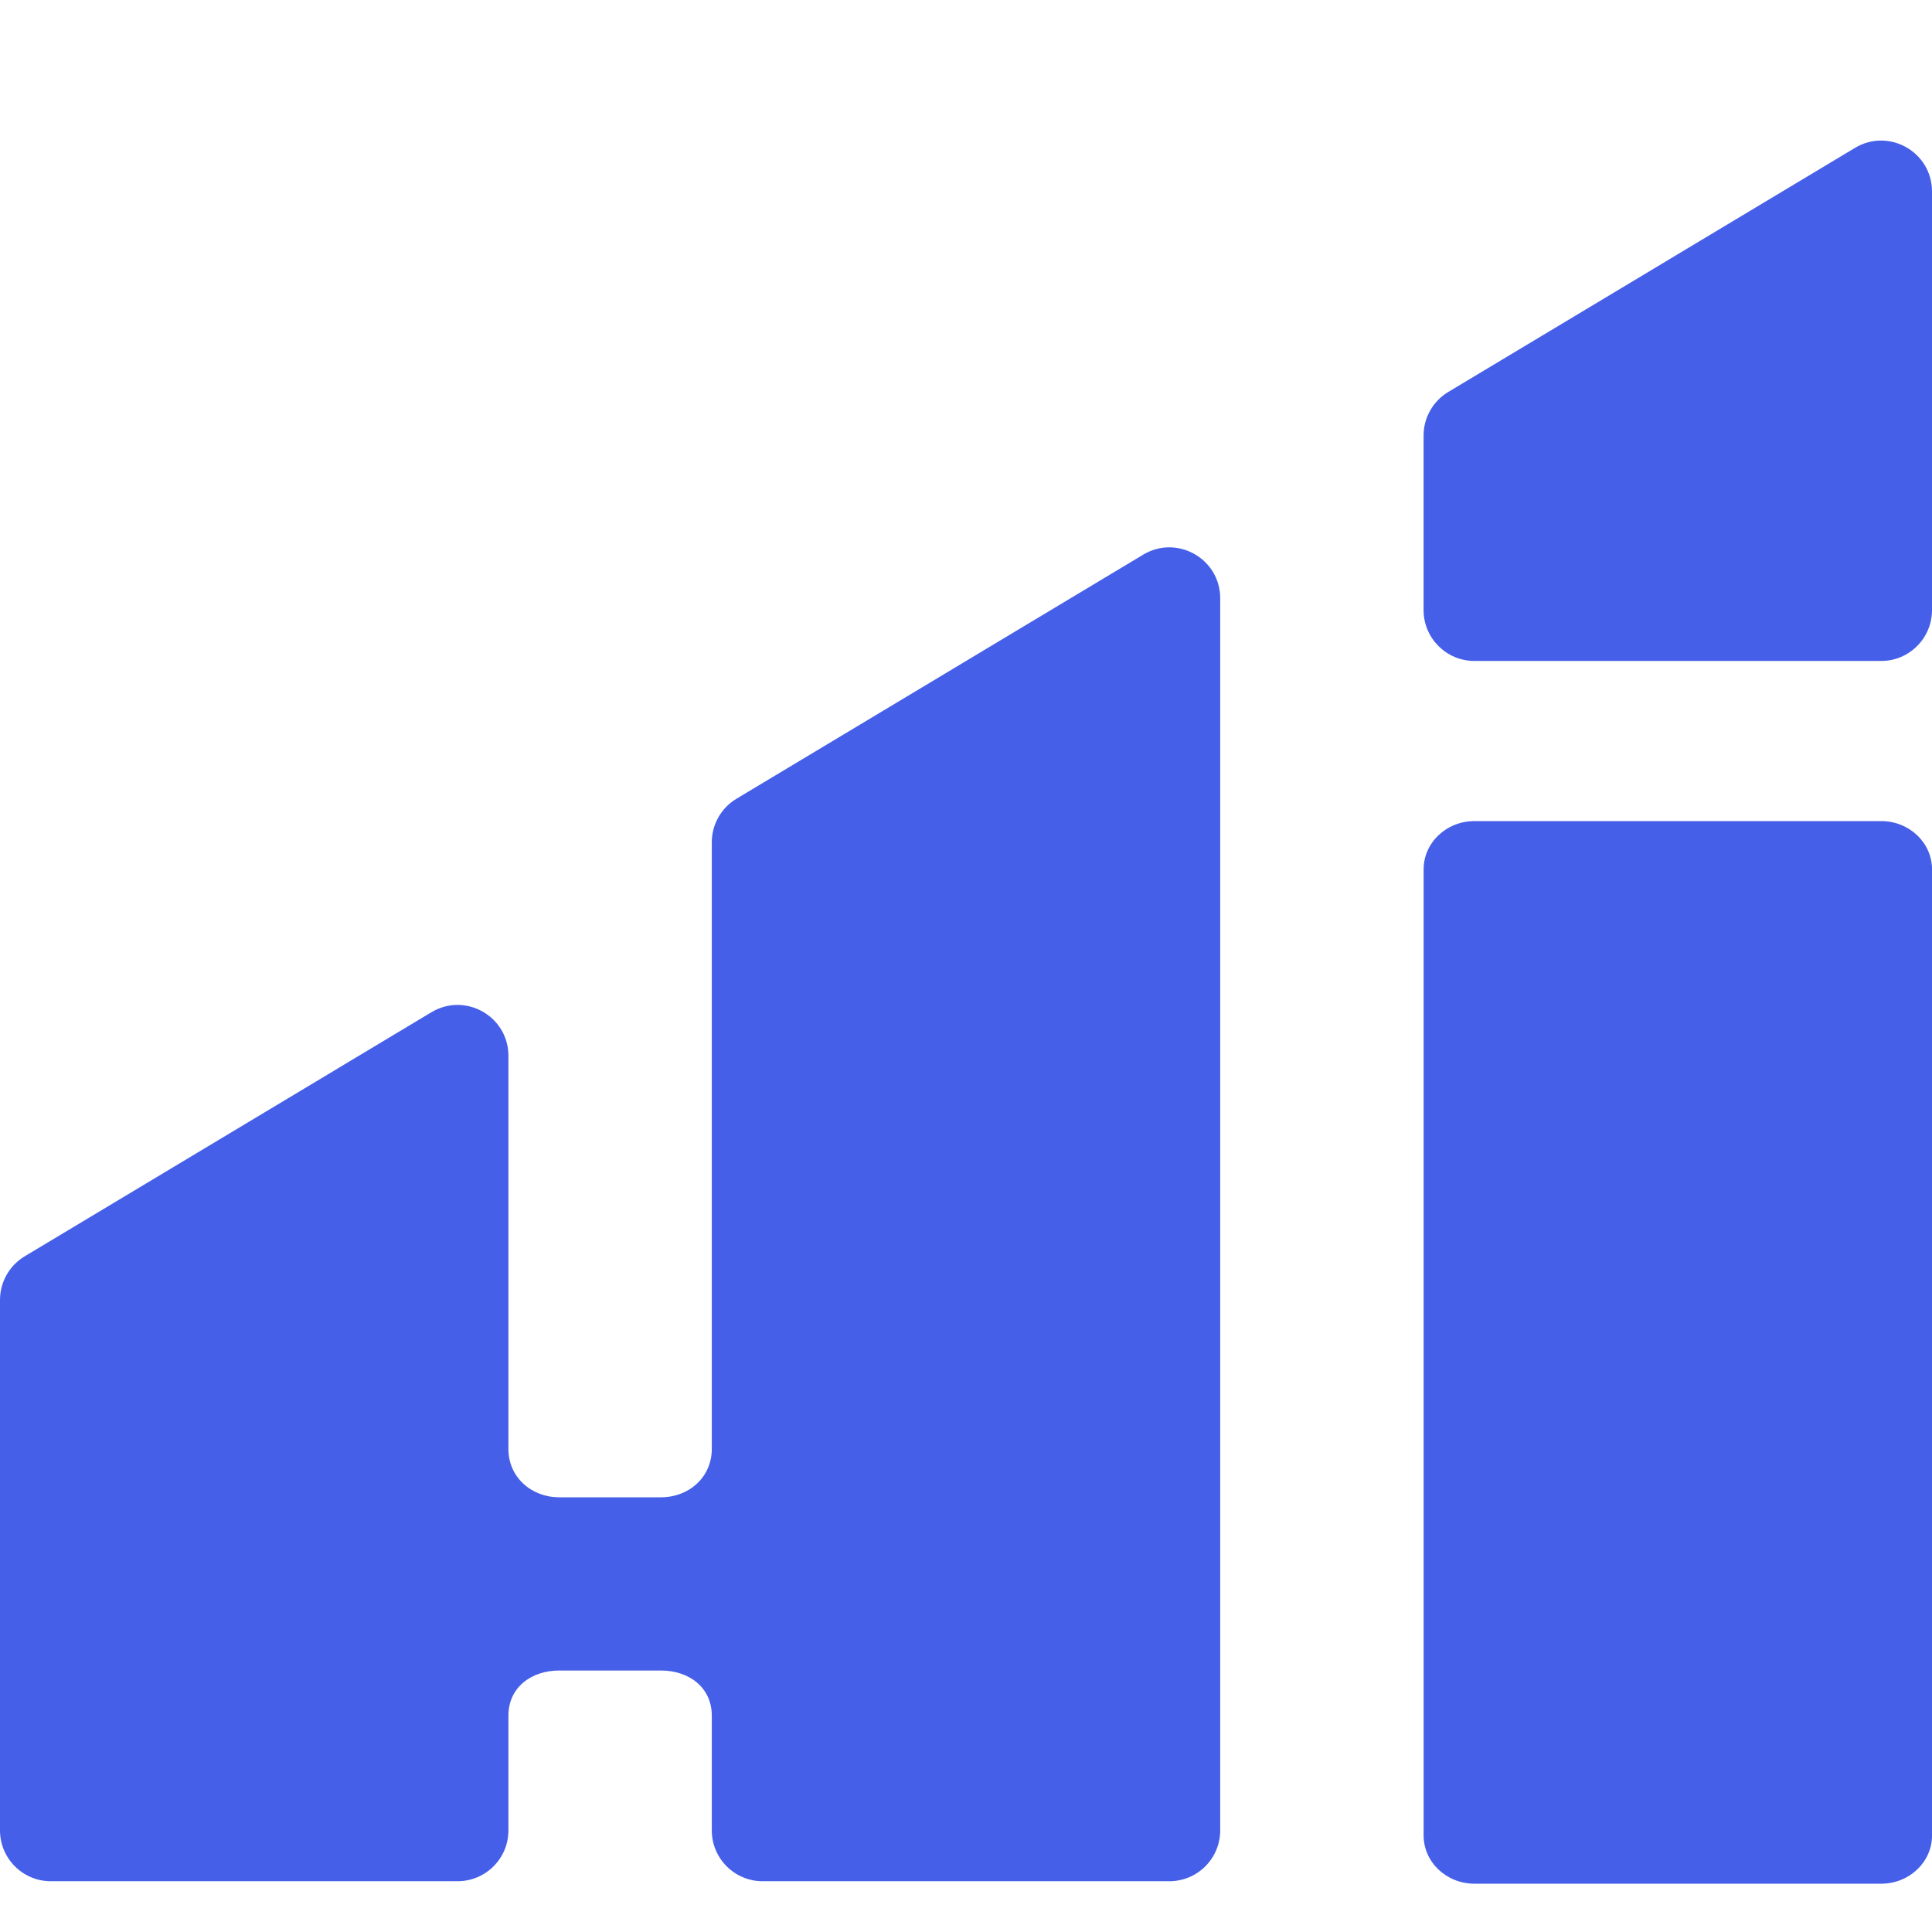
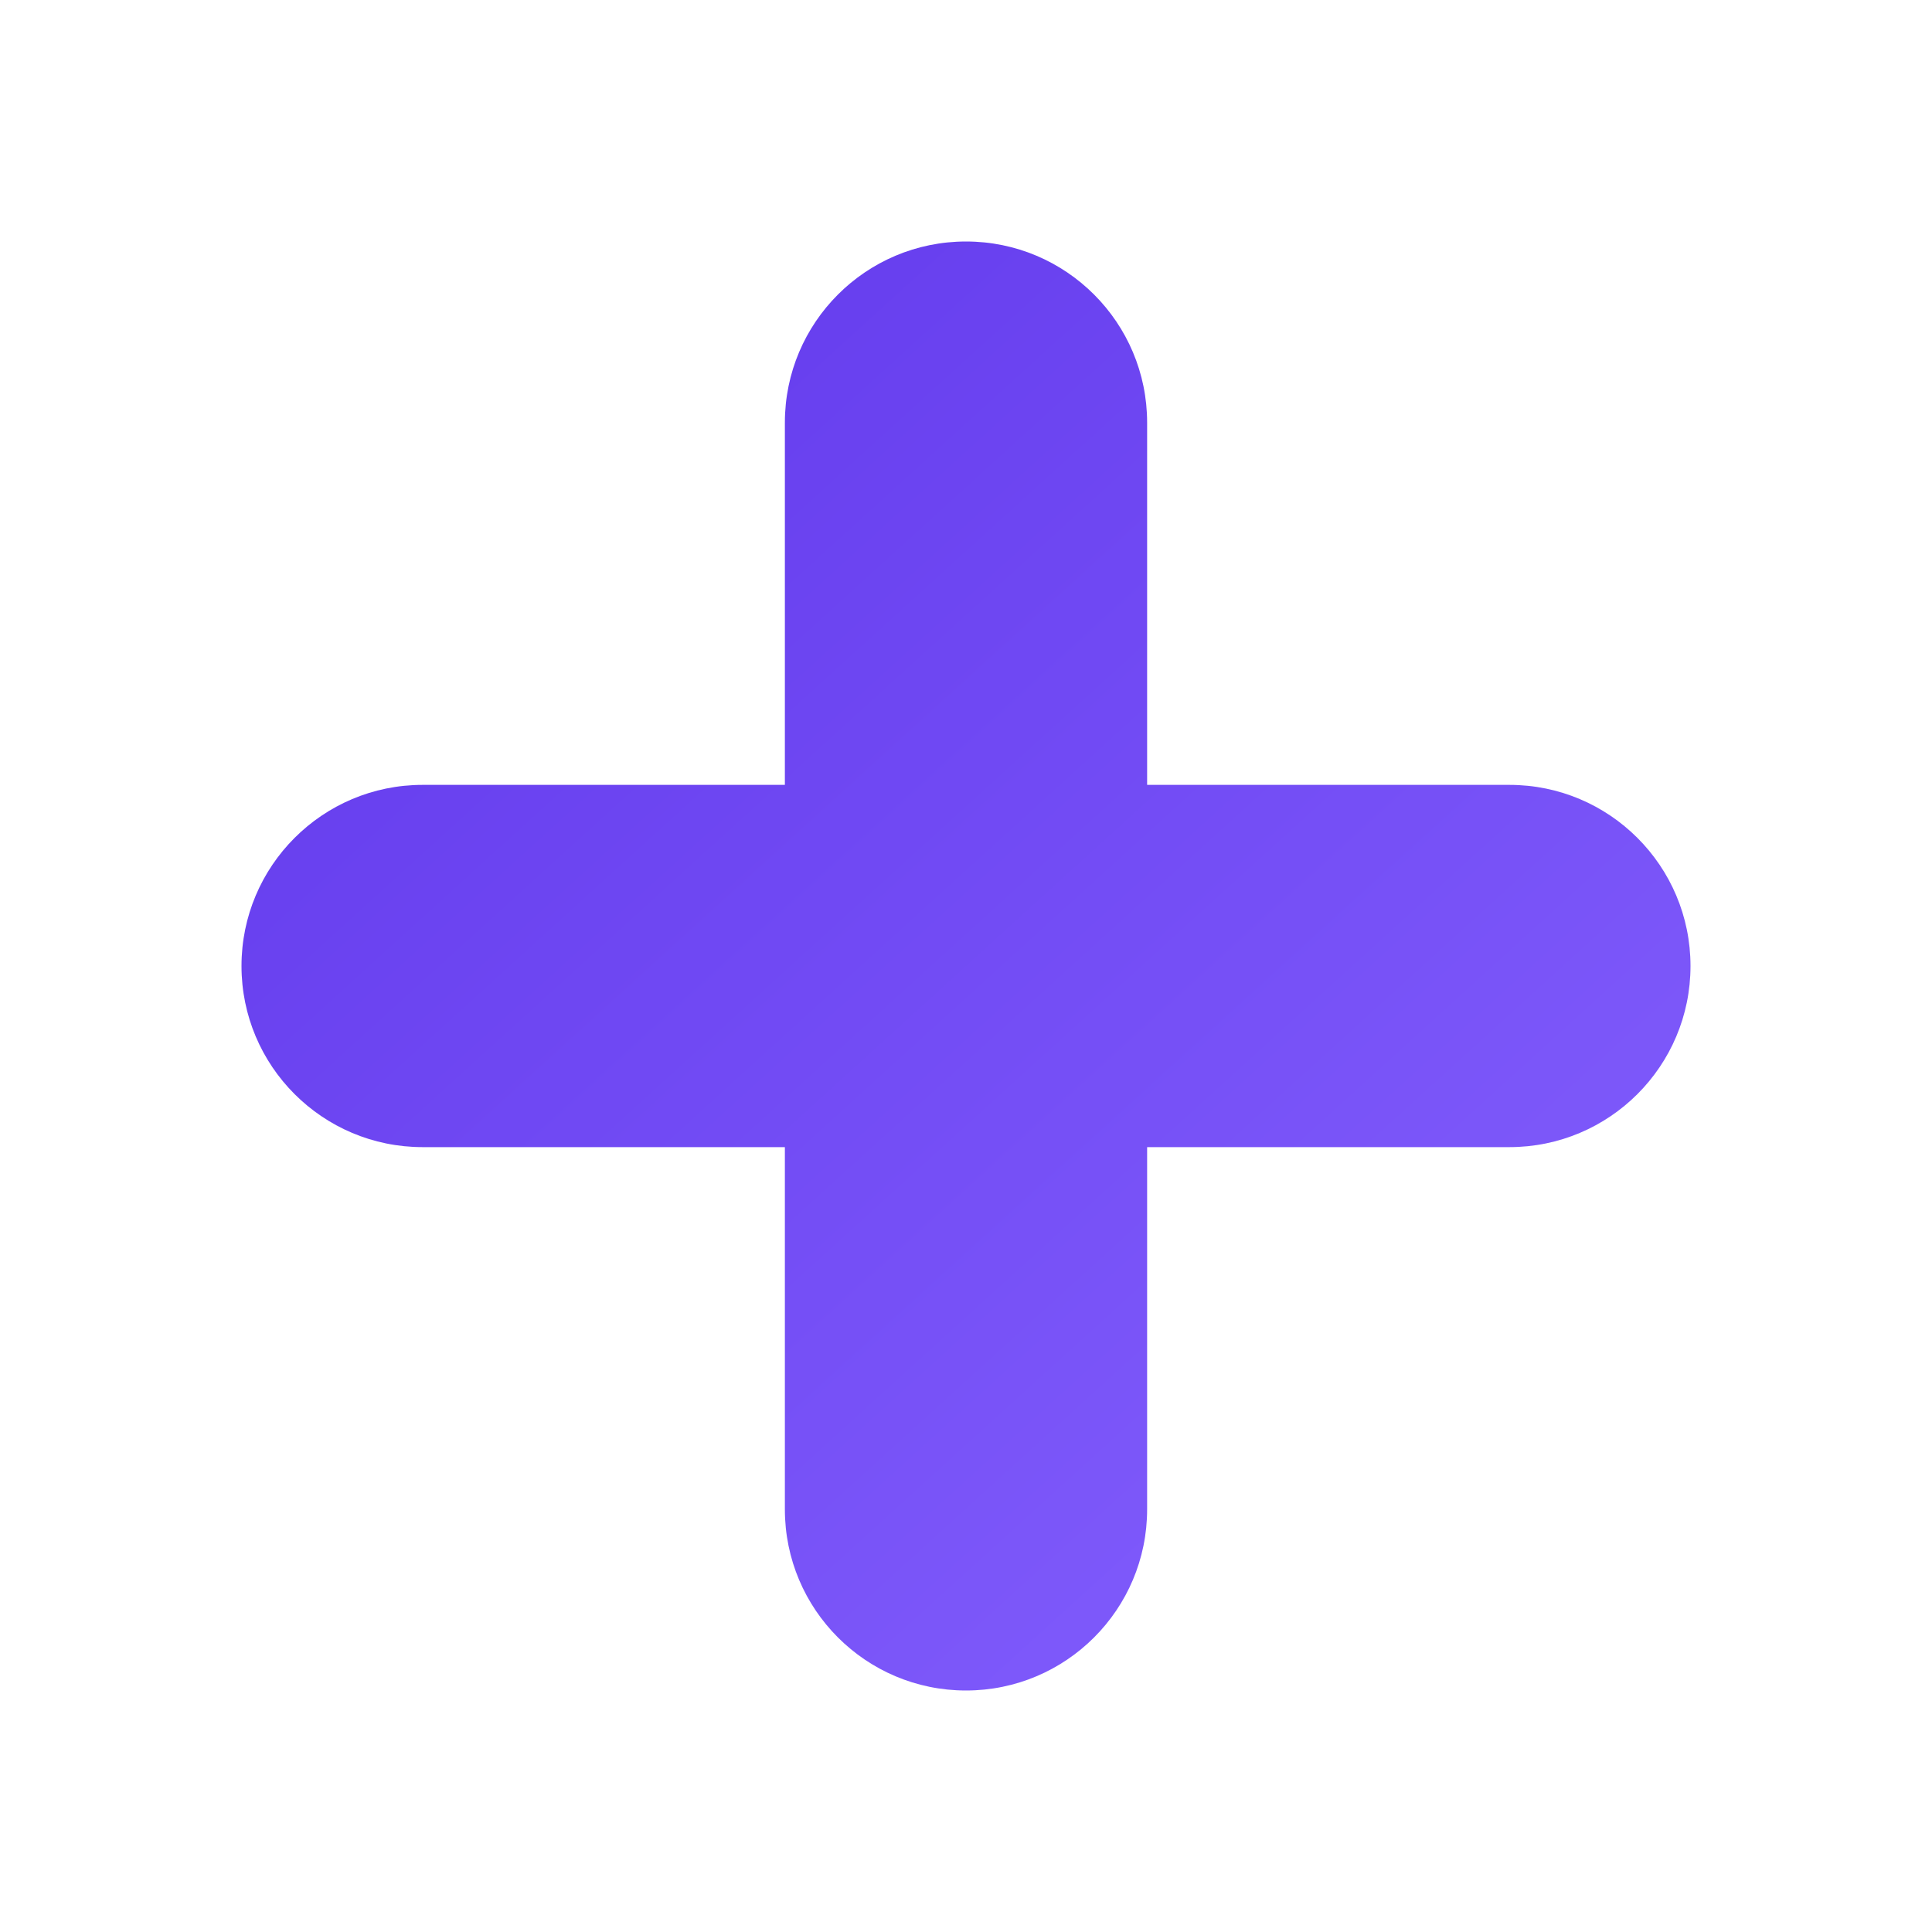
<svg xmlns="http://www.w3.org/2000/svg" width="64" height="64" viewBox="0 0 64 64" fill="none">
-   <g clip-path="url(#clip0_408_56)">
-     <path d="M47.158 14.428C47.158 13.837 47.468 13.289 47.976 12.984L61.449 4.899C62.572 4.225 64 5.034 64 6.343V20.21C64 21.14 63.246 21.895 62.316 21.895H48.842C47.912 21.895 47.158 21.14 47.158 20.21V14.428Z" fill="#455FE9" />
-     <path fill-rule="evenodd" clip-rule="evenodd" d="M24.397 26.459C23.889 26.764 23.579 27.312 23.579 27.903V43.792L23.579 45.475L23.579 45.476L23.579 48C23.579 48.93 22.825 49.6 21.895 49.6H18.526C17.596 49.6 16.842 48.93 16.842 48V45.475V34.976C16.842 33.667 15.414 32.858 14.291 33.532L0.818 41.617C0.31 41.922 0 42.47 0 43.062V60.634C0 61.564 0.754 62.318 1.684 62.318H15.158C16.088 62.318 16.842 61.564 16.842 60.634V58.949V56.831C16.842 55.901 17.596 55.338 18.526 55.338H21.895C22.825 55.338 23.579 55.901 23.579 56.831V58.949L23.579 60.634C23.579 61.564 24.333 62.318 25.263 62.318H38.737C39.667 62.318 40.421 61.564 40.421 60.634V45.476V43.792V19.818C40.421 18.509 38.993 17.7 37.87 18.374L24.397 26.459Z" fill="#455FE9" />
-     <path d="M47.159 28.8V60.8C47.159 61.684 47.913 62.4 48.843 62.4H62.317C63.247 62.4 64.001 61.684 64.001 60.8V28.8C64.001 27.916 63.247 27.2 62.317 27.2H48.843C47.913 27.2 47.159 27.916 47.159 28.8Z" fill="#455FE9" />
-   </g>
  <defs>
- 
- </defs>
+     <linearGradient id="rvpnplus_grad" x1="12" y1="10" x2="52" y2="54" gradientUnits="userSpaceOnUse">
+       <stop offset="0" stop-color="#6239EC" />
+       <stop offset="1" stop-color="#835FFD" />
+     </linearGradient>
+   </defs>
+   <rect x="26" y="8" width="12" height="48" rx="6" fill="url(#rvpnplus_grad)" />
+   <rect x="8" y="26" width="48" height="12" rx="6" fill="url(#rvpnplus_grad)" />
</svg>
